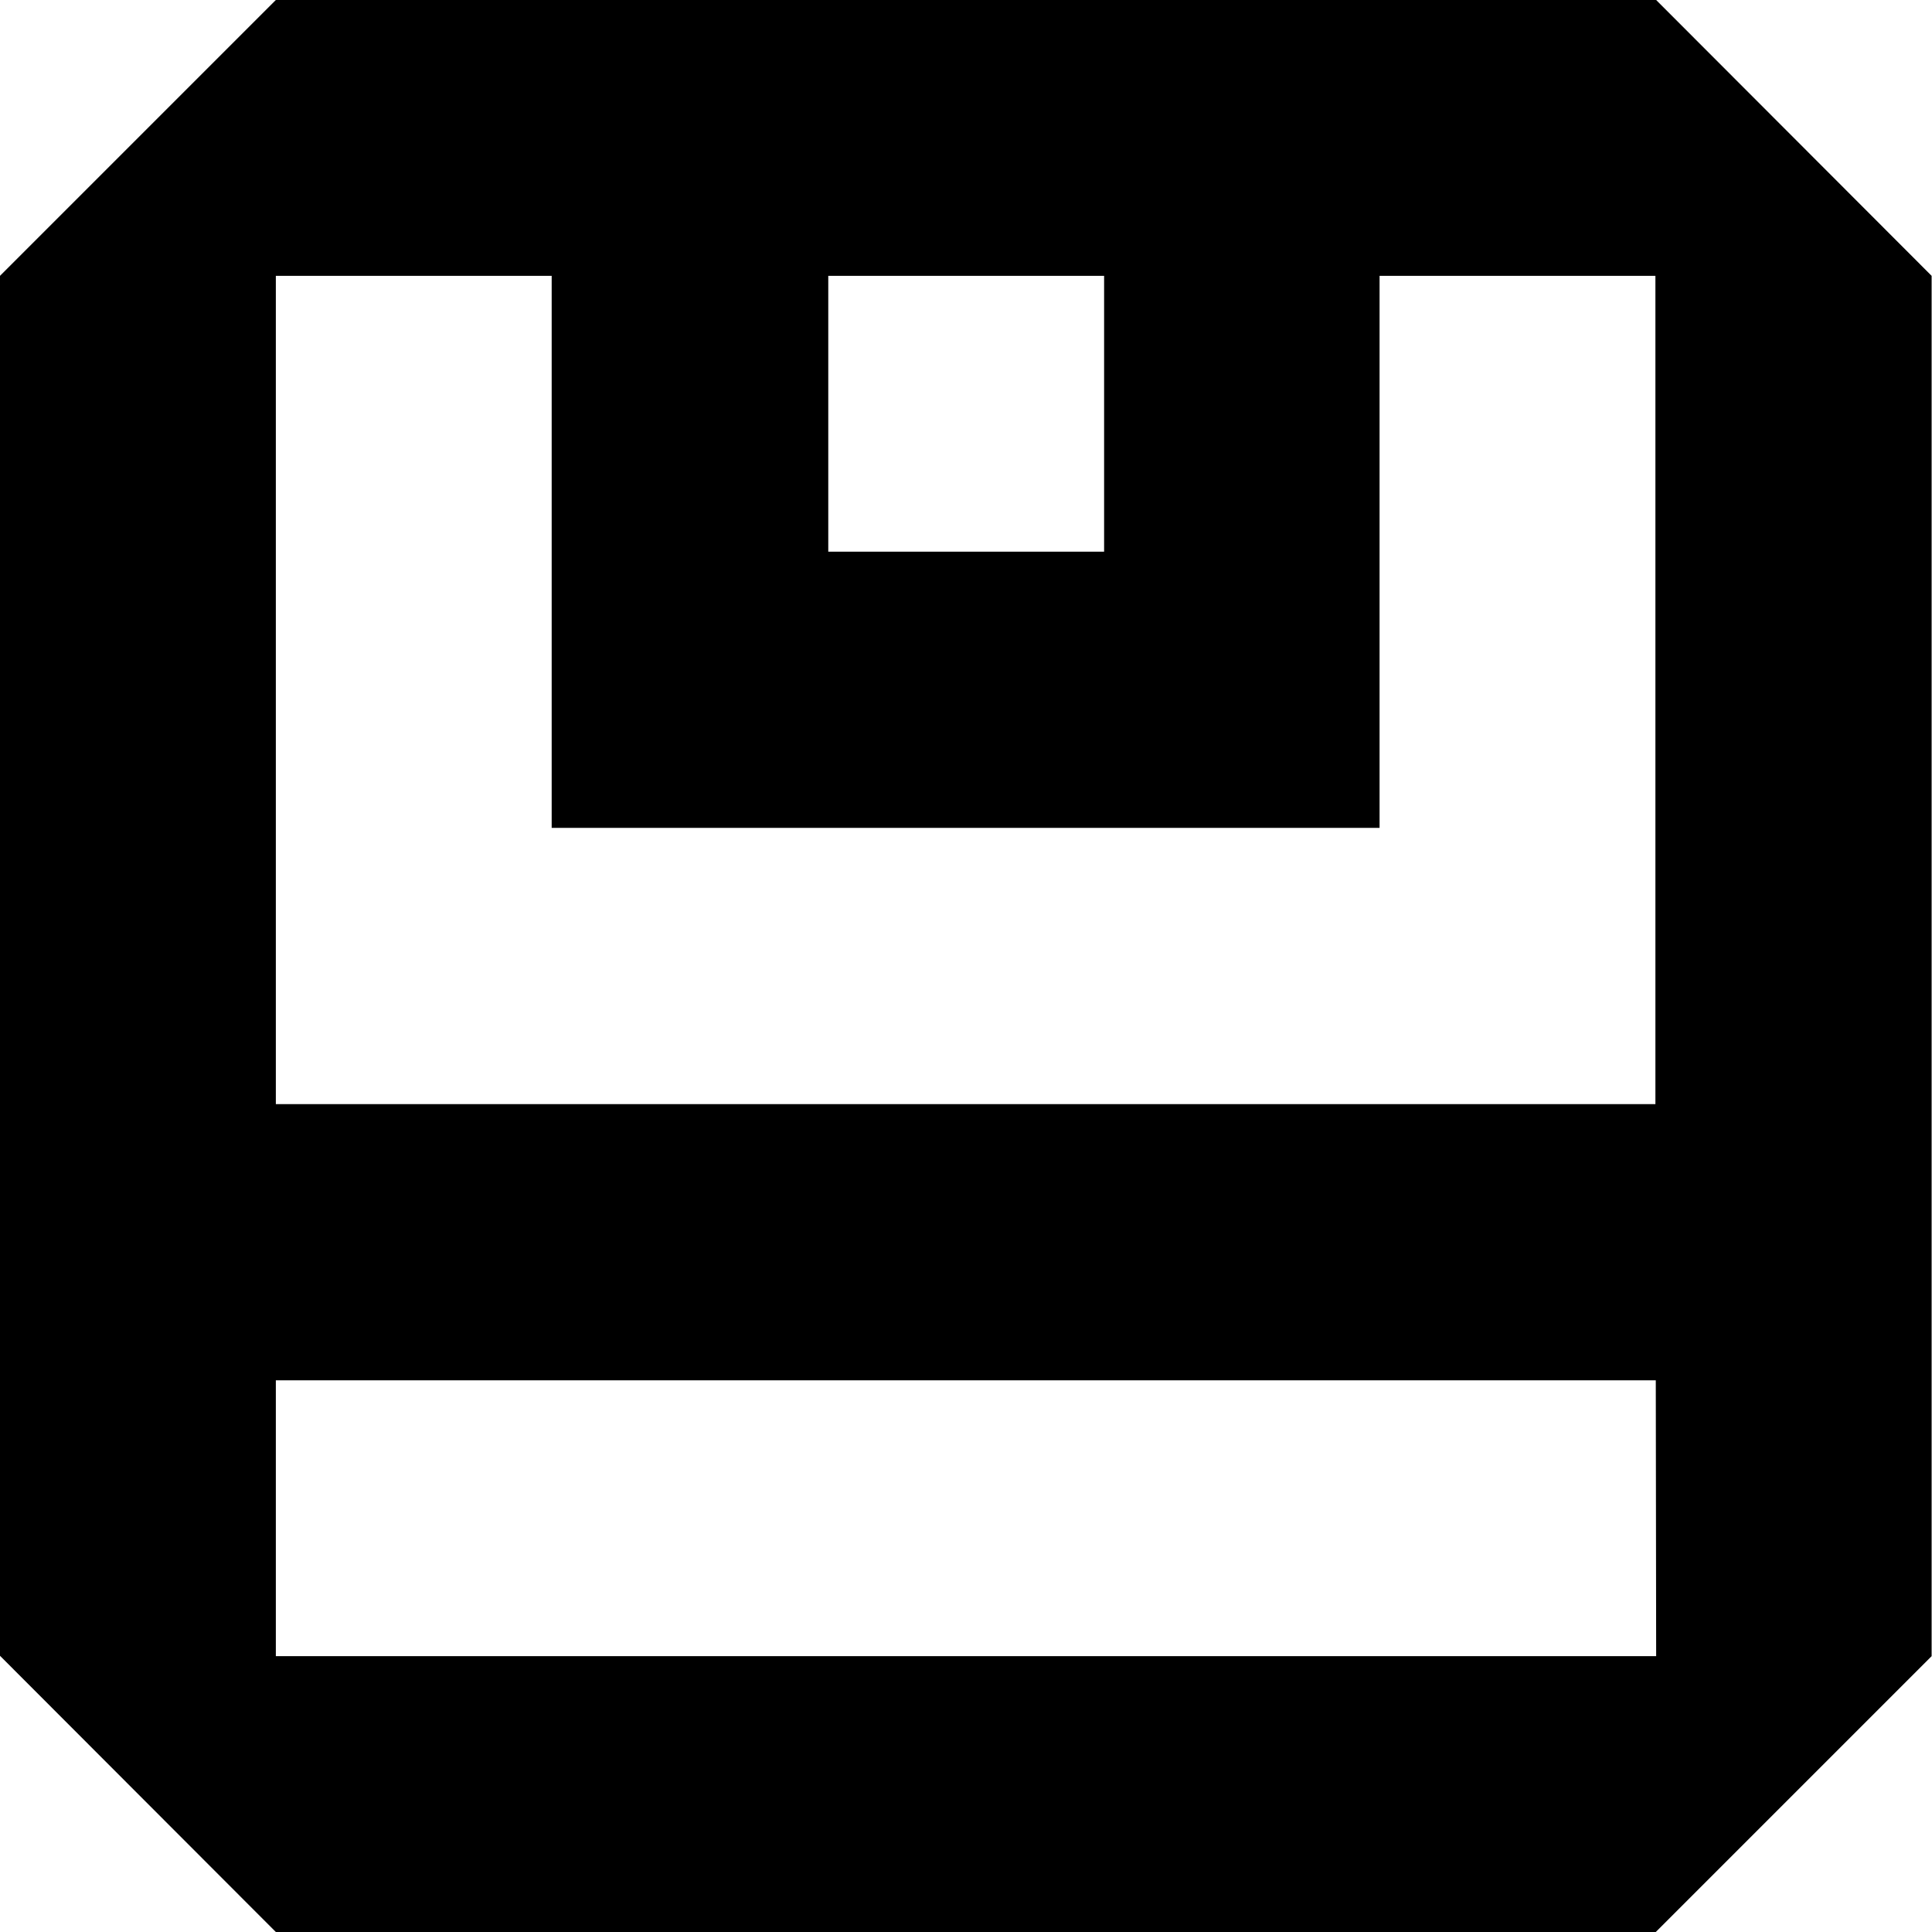
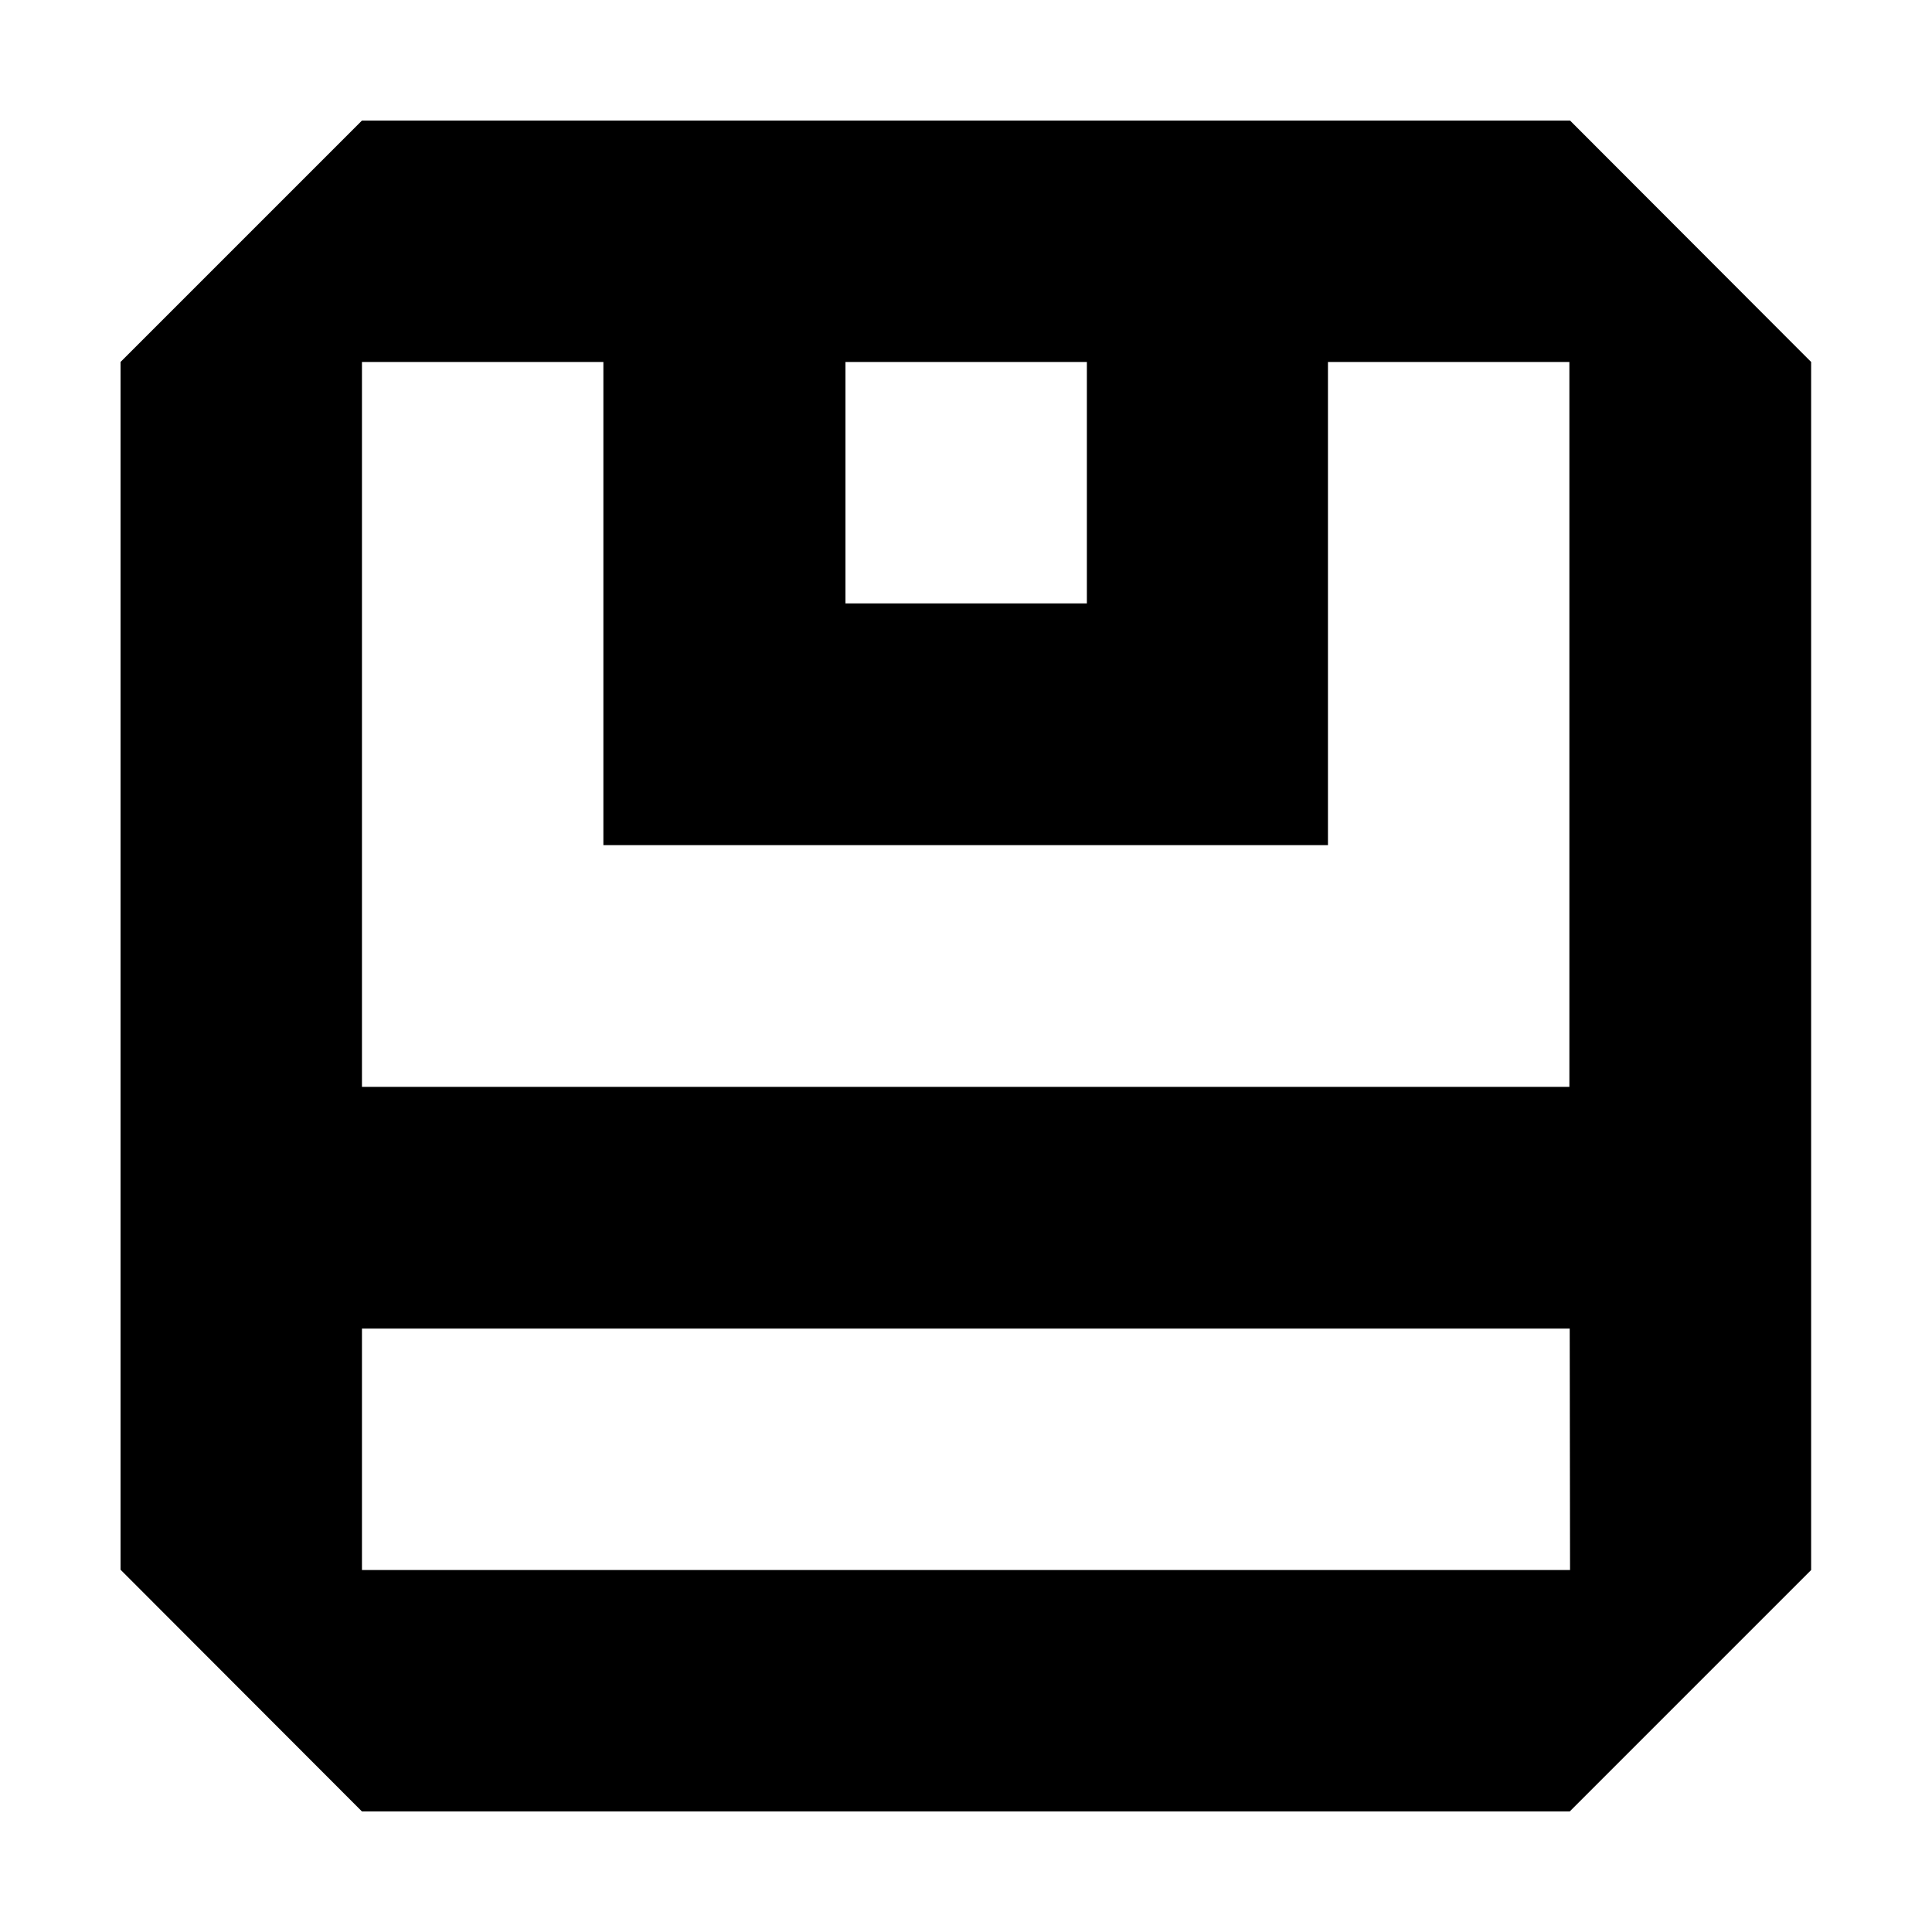
- <svg xmlns="http://www.w3.org/2000/svg" version="1.1" id="Layer_1" x="0px" y="0px" viewBox="0 0 512 512" style="enable-background:new 0 0 512 512;" xml:space="preserve">
+ <svg xmlns="http://www.w3.org/2000/svg" version="1.1" id="Layer_1" x="0px" y="0px" viewBox="0 0 585 585" style="enable-background:new 0 0 585 585;" xml:space="preserve">
  <style type="text/css">
	.st0{enable-background:new    ;}
</style>
  <g id="_x33__x2F_s_1_" class="st0">
    <g id="_x33__x2F_s">
      <g>
-         <path d="M438.9,0H73.1L0,73.1v365.7L73.1,512h365.7l73.1-73.1V73.1L438.9,0z M292.6,73.1v73.1h-73.1V73.1H292.6z M438.9,438.9     H73.1v-73.1h365.7L438.9,438.9L438.9,438.9z M438.9,292.6H73.1V73.1h73.1v146.3h219.4V73.1h73.1v219.5H438.9z" />
+         <path d="M475.4,36.5H109.6l-73.1,73.1v365.7l73.1,73.2h365.7l73.1-73.1V109.6L475.4,36.5z M329.1,109.6v73.1H256v-73.1H329.1z      M475.4,475.4H109.6v-73.1h365.7L475.4,475.4L475.4,475.4z M475.4,329.1H109.6V109.6h73.1v146.3h219.4V109.6h73.1v219.5H475.4z" />
      </g>
    </g>
  </g>
+   <g>
+     <circle cx="0" cy="0" r="0" />
+     <circle cx="585" cy="585" r="0" />
+   </g>
</svg>
